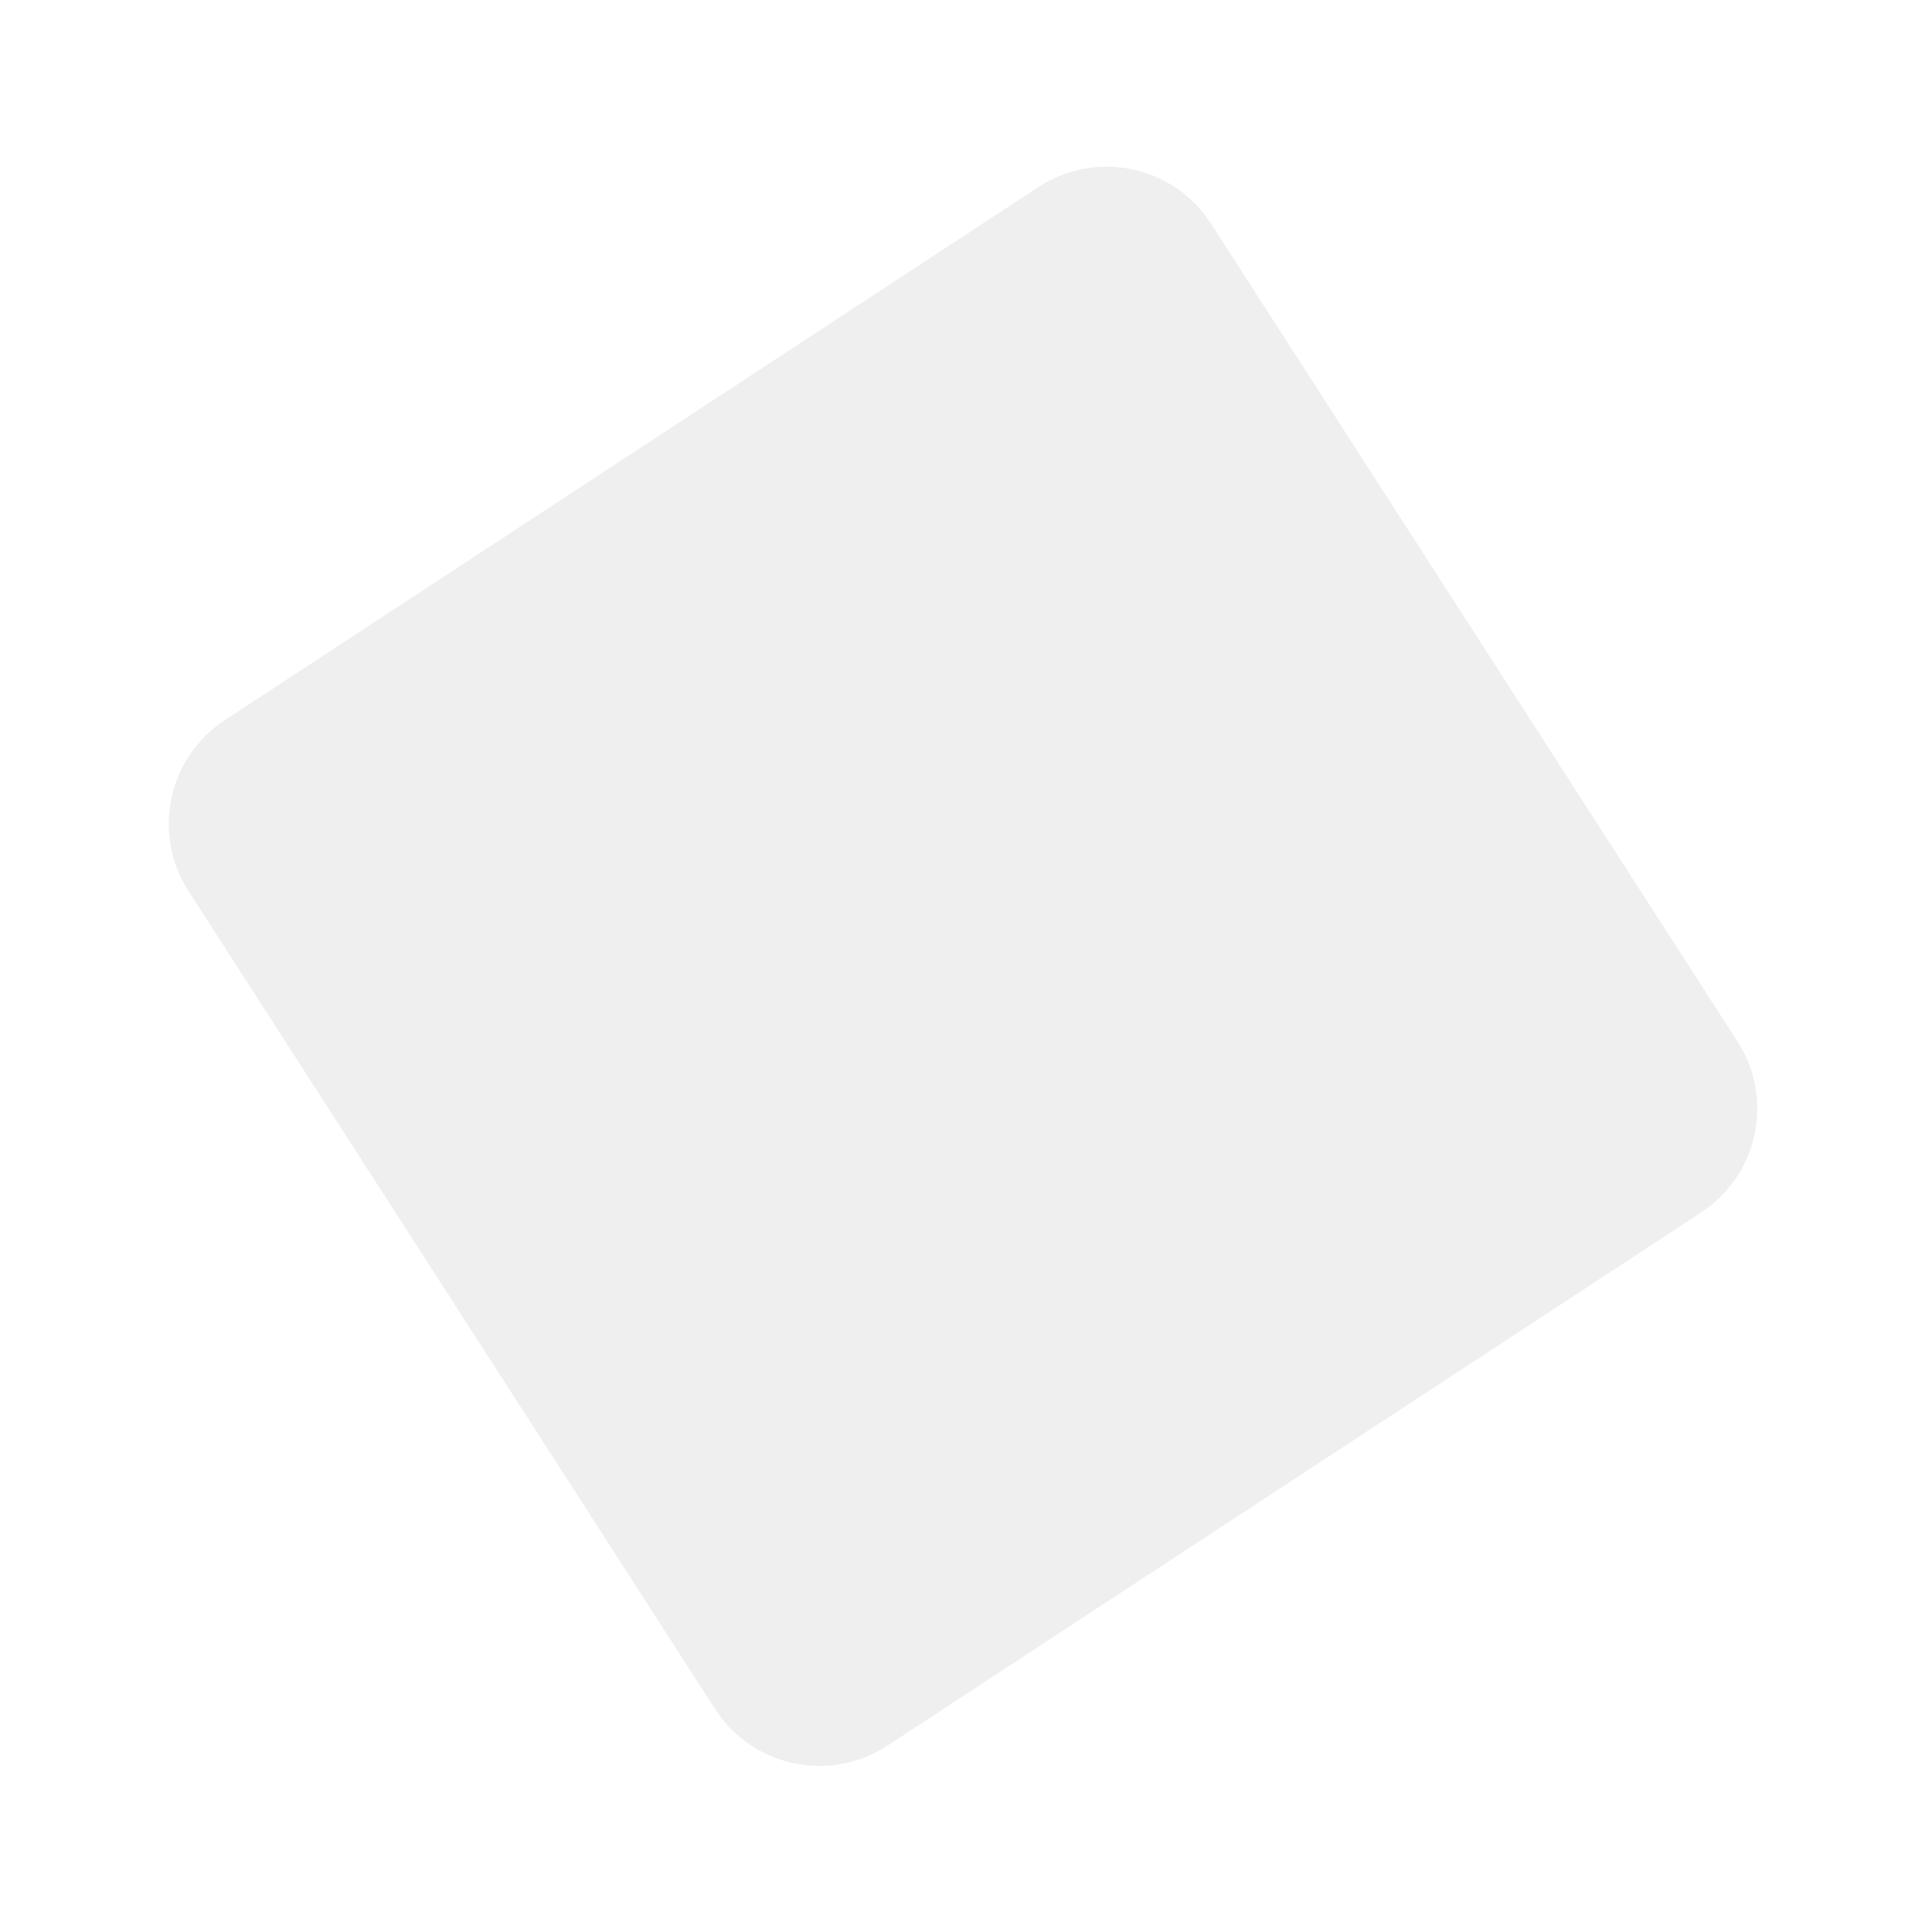
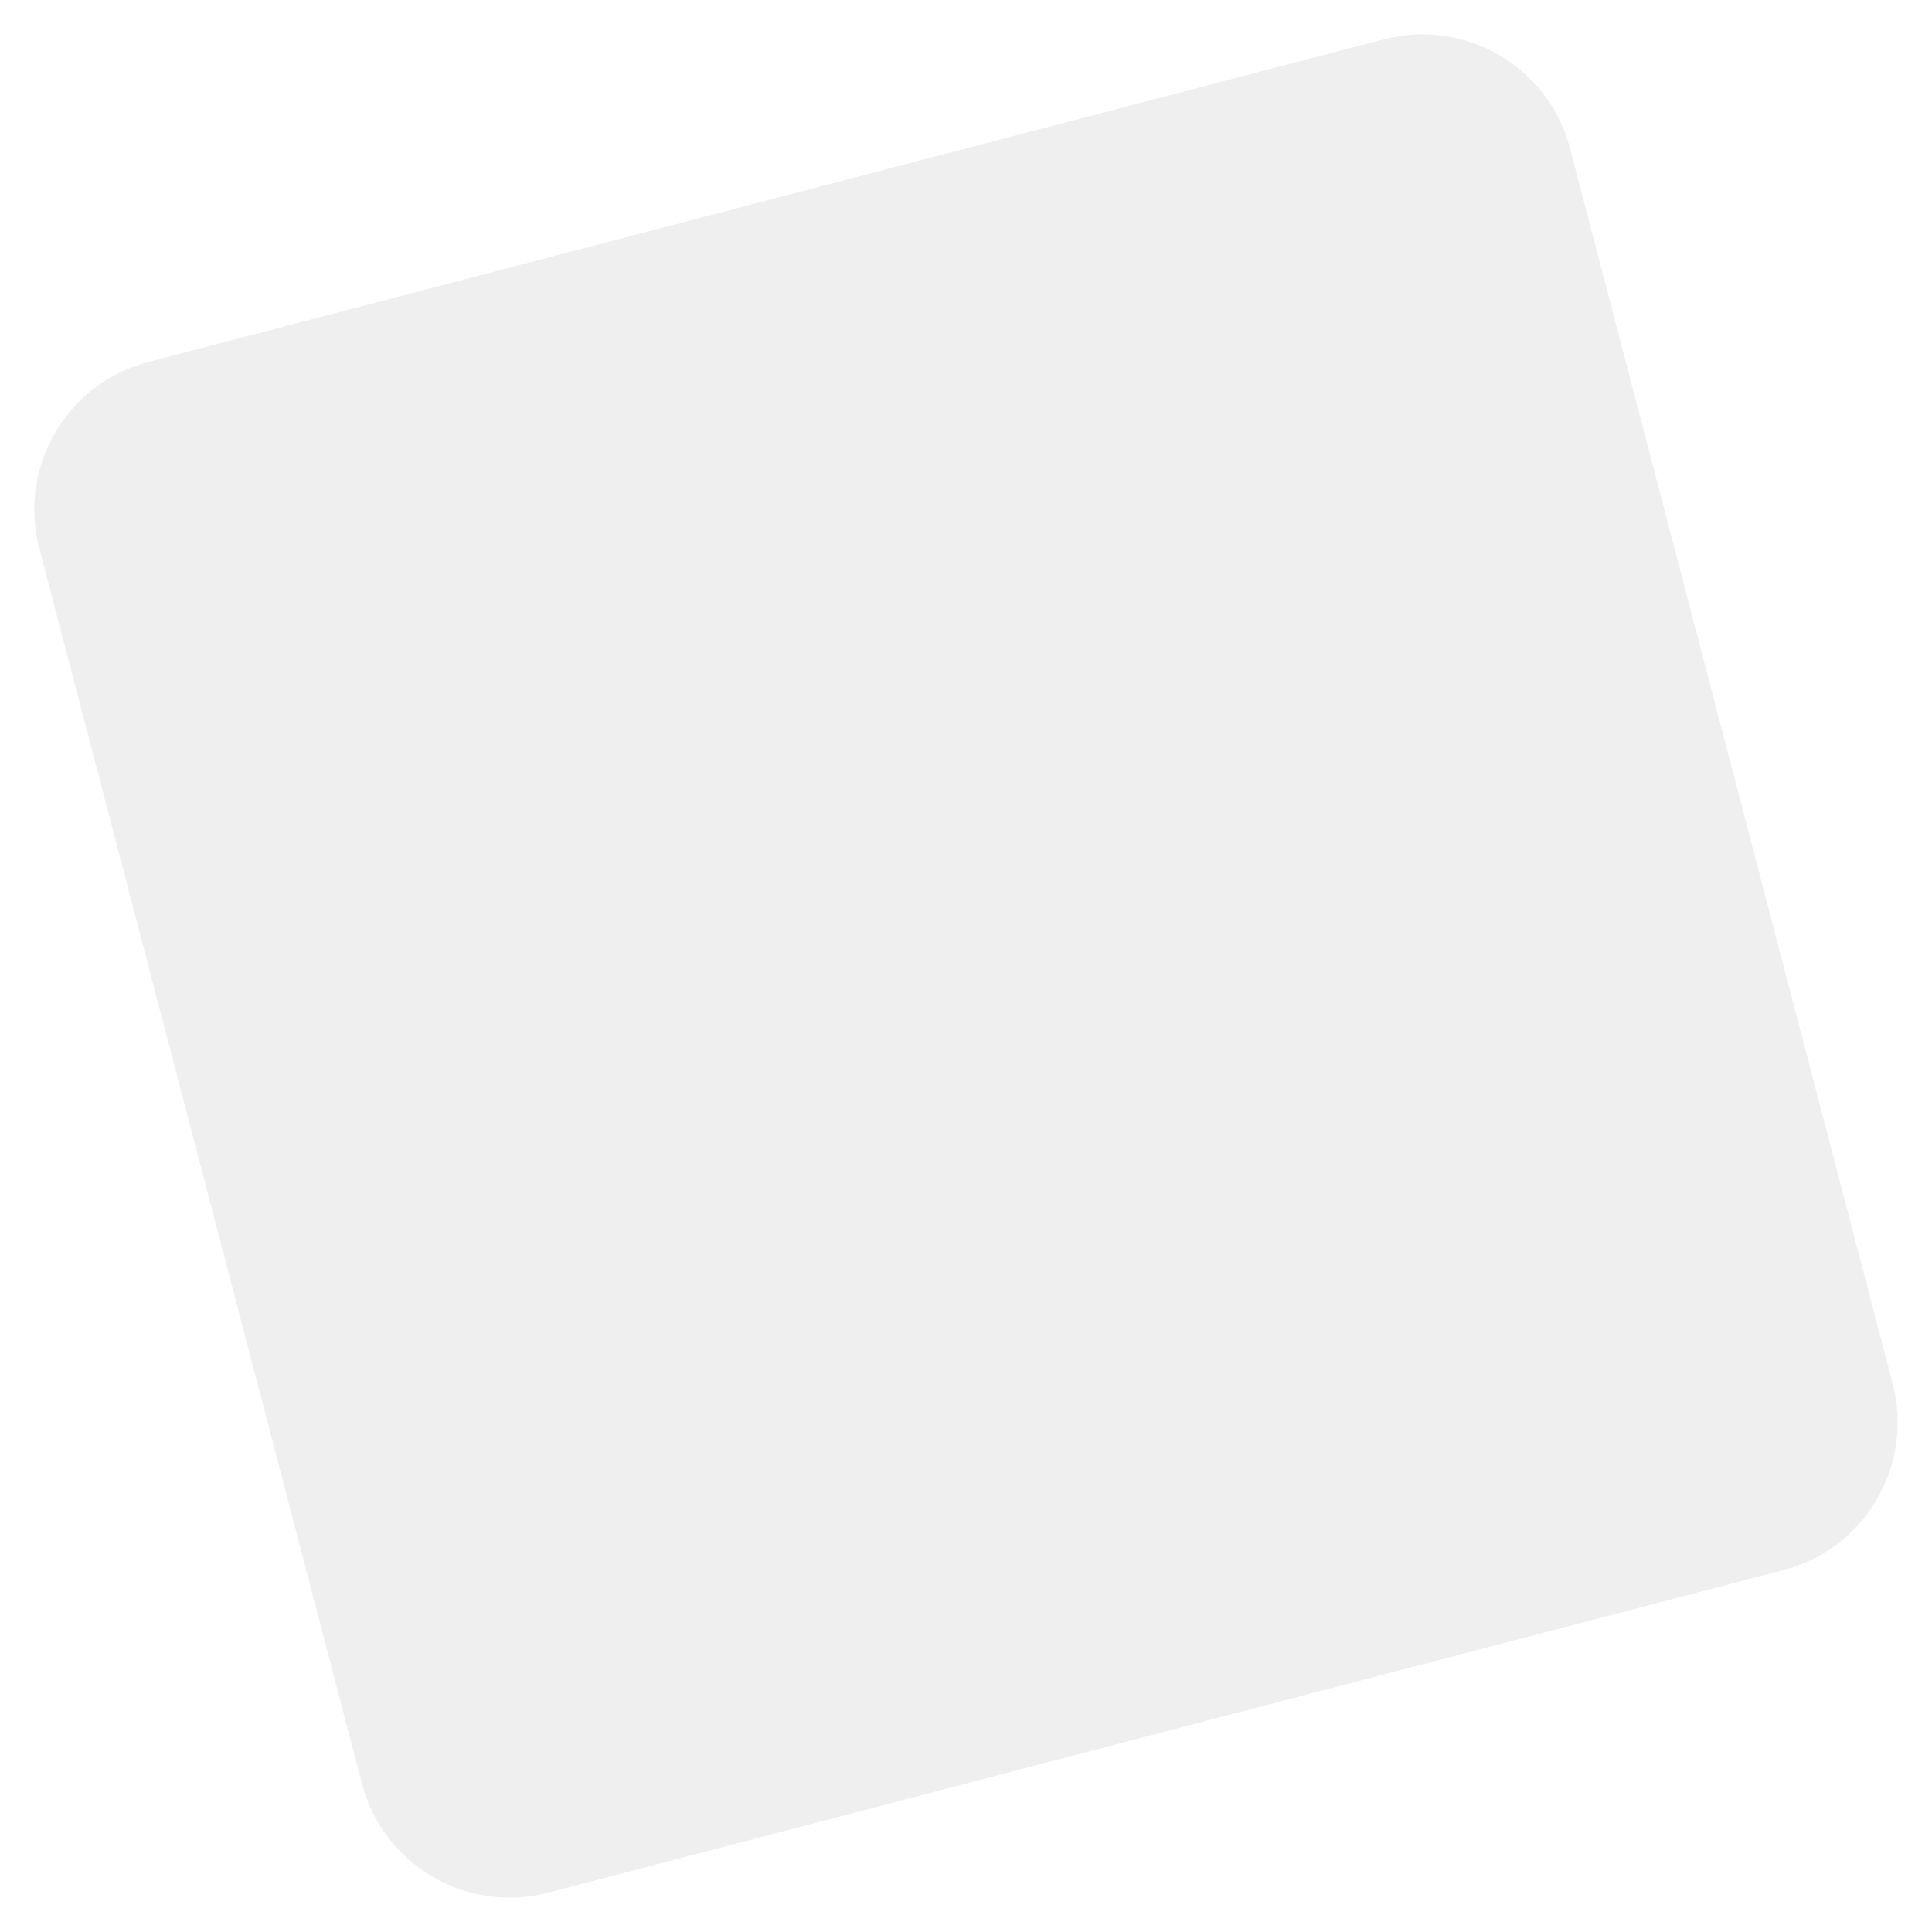
- <svg xmlns="http://www.w3.org/2000/svg" width="636" height="638" viewBox="0 0 636 638" fill="none">
-   <path d="M293.02 576.442C273.97 588.925 248.397 583.491 236.071 564.339L62.249 294.273C50.066 275.343 55.424 250.13 74.253 237.791L342.878 61.752C361.927 49.268 387.501 54.703 399.827 73.855L573.648 343.92C585.832 362.85 580.474 388.063 561.645 400.402L293.02 576.442Z" fill="#EFEFEF" />
+ <svg xmlns="http://www.w3.org/2000/svg" width="519" height="519" viewBox="0 0 519 519" fill="none">
+   <rect x="0.195" y="107.602" width="425" height="425" rx="41" transform="rotate(-14.6386 0.194542 107.602)" fill="#EFEFEF" />
</svg>
